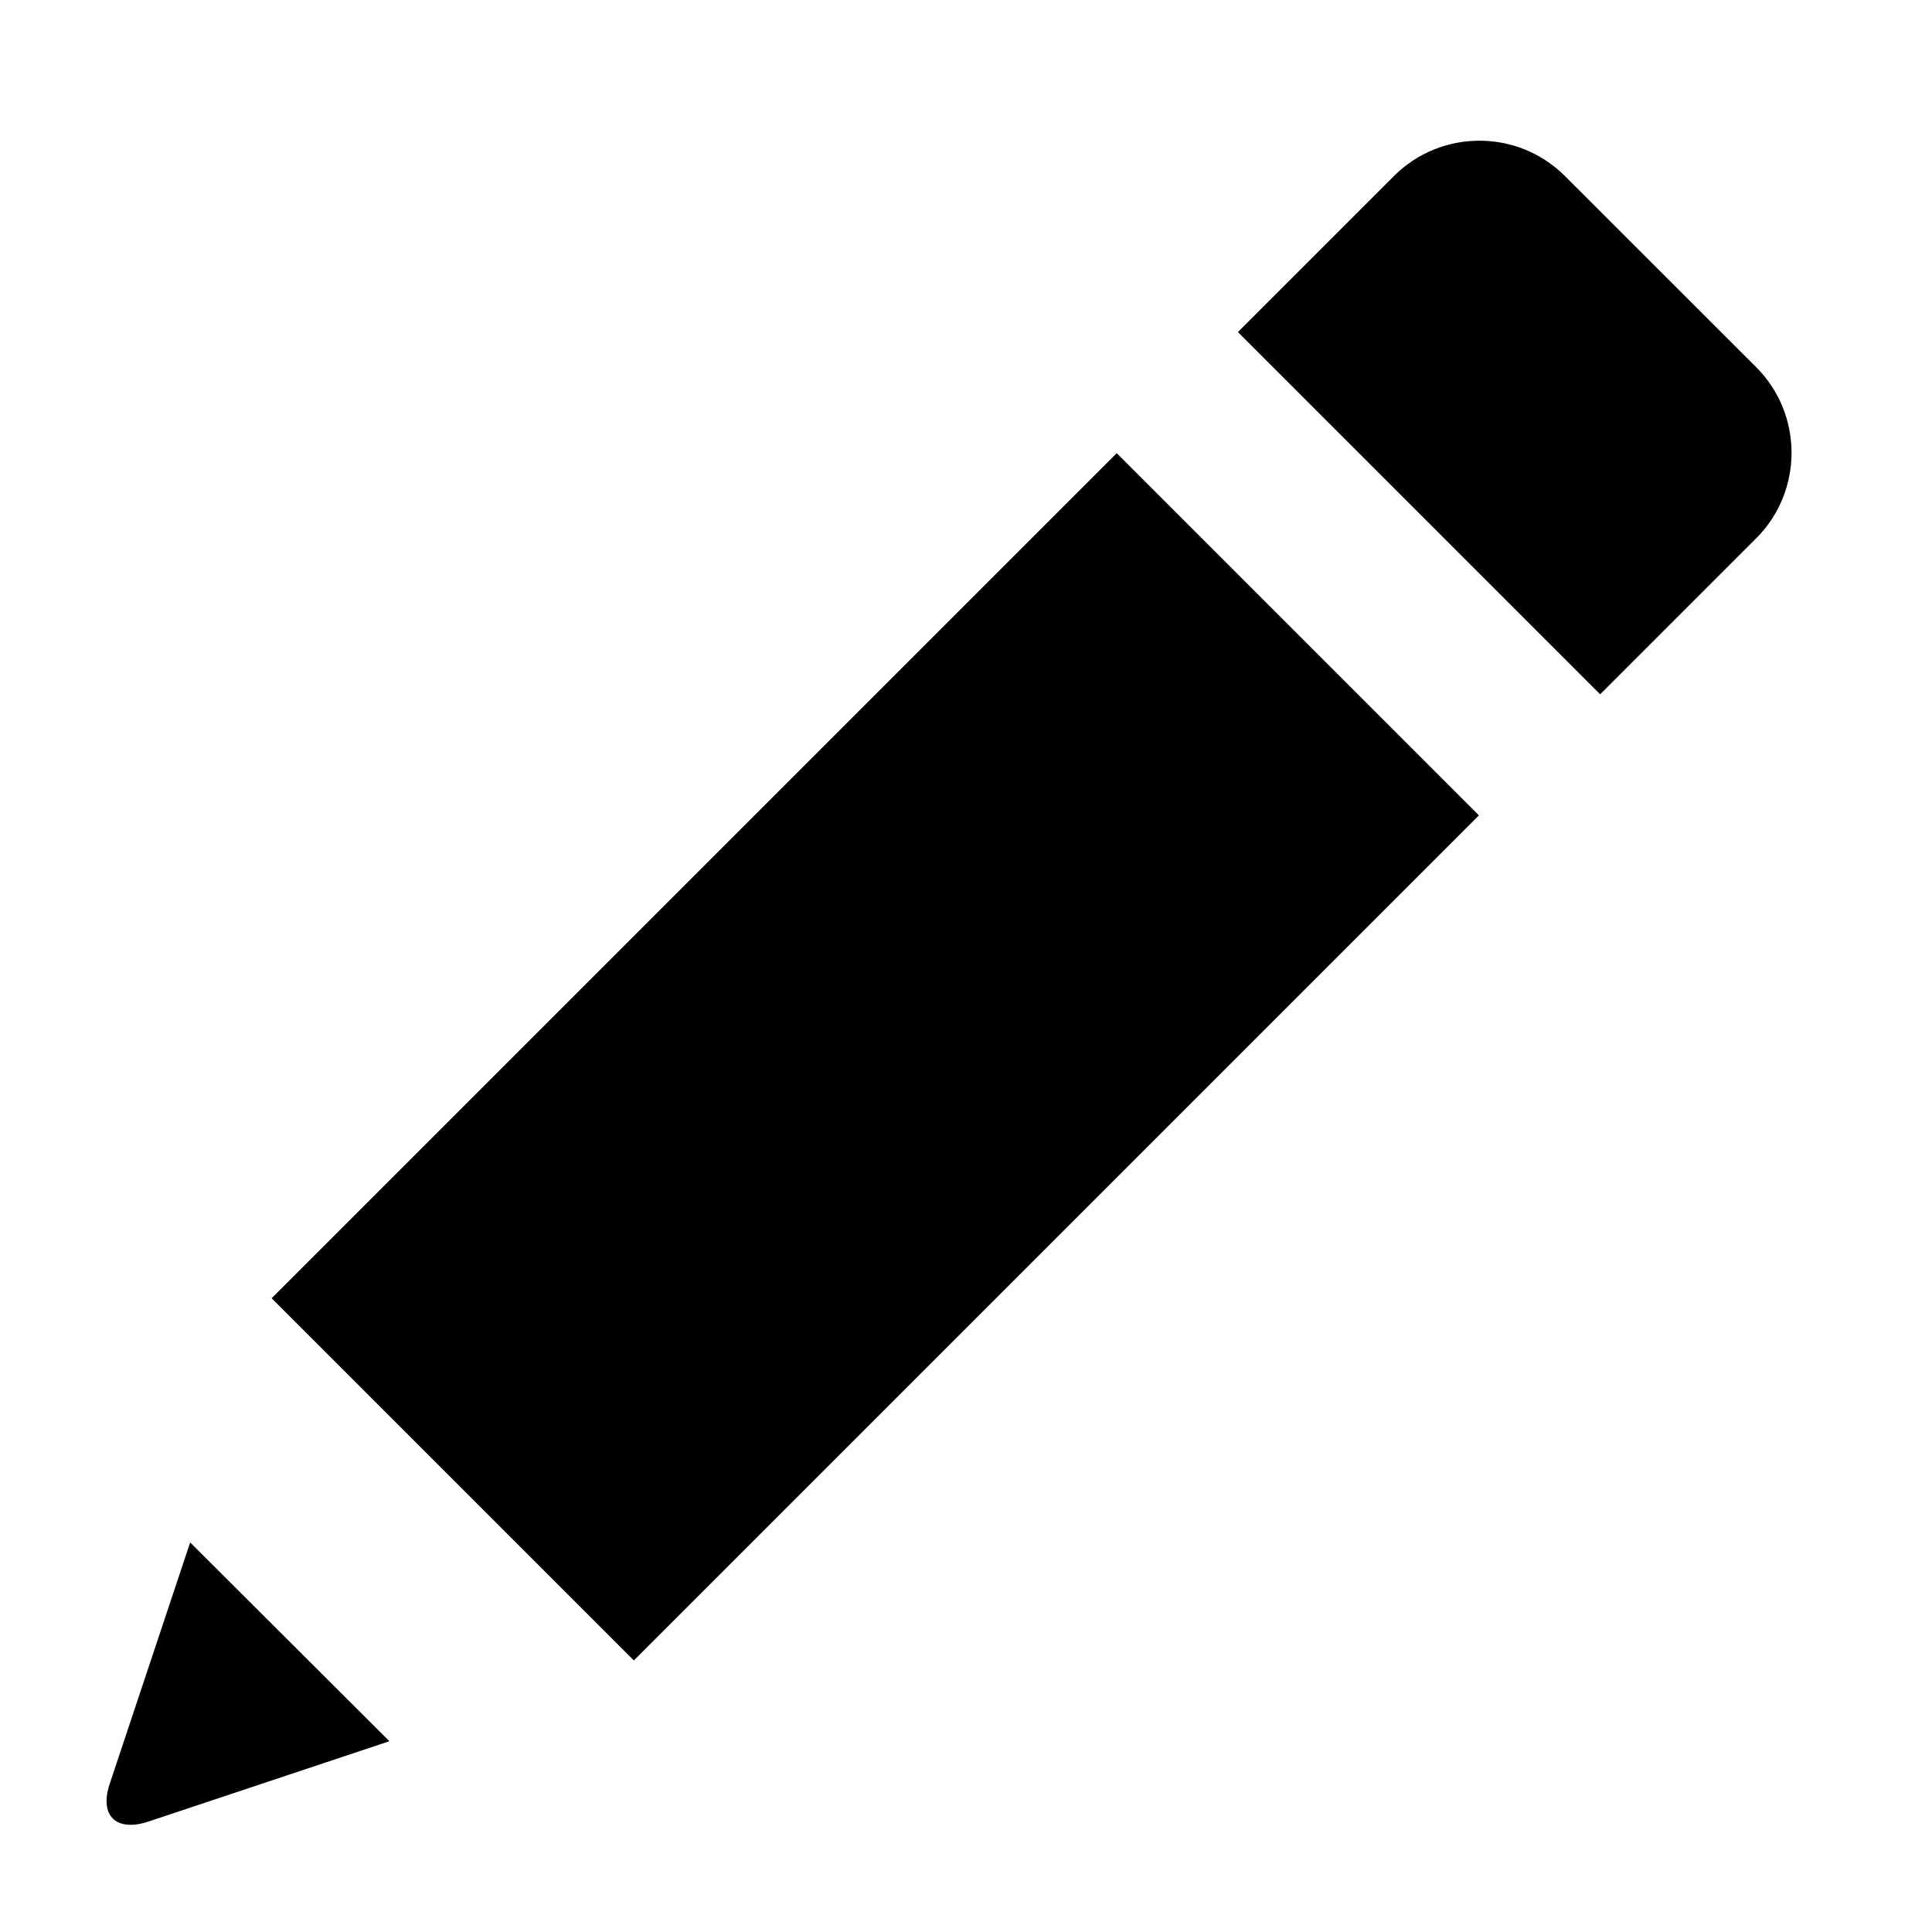
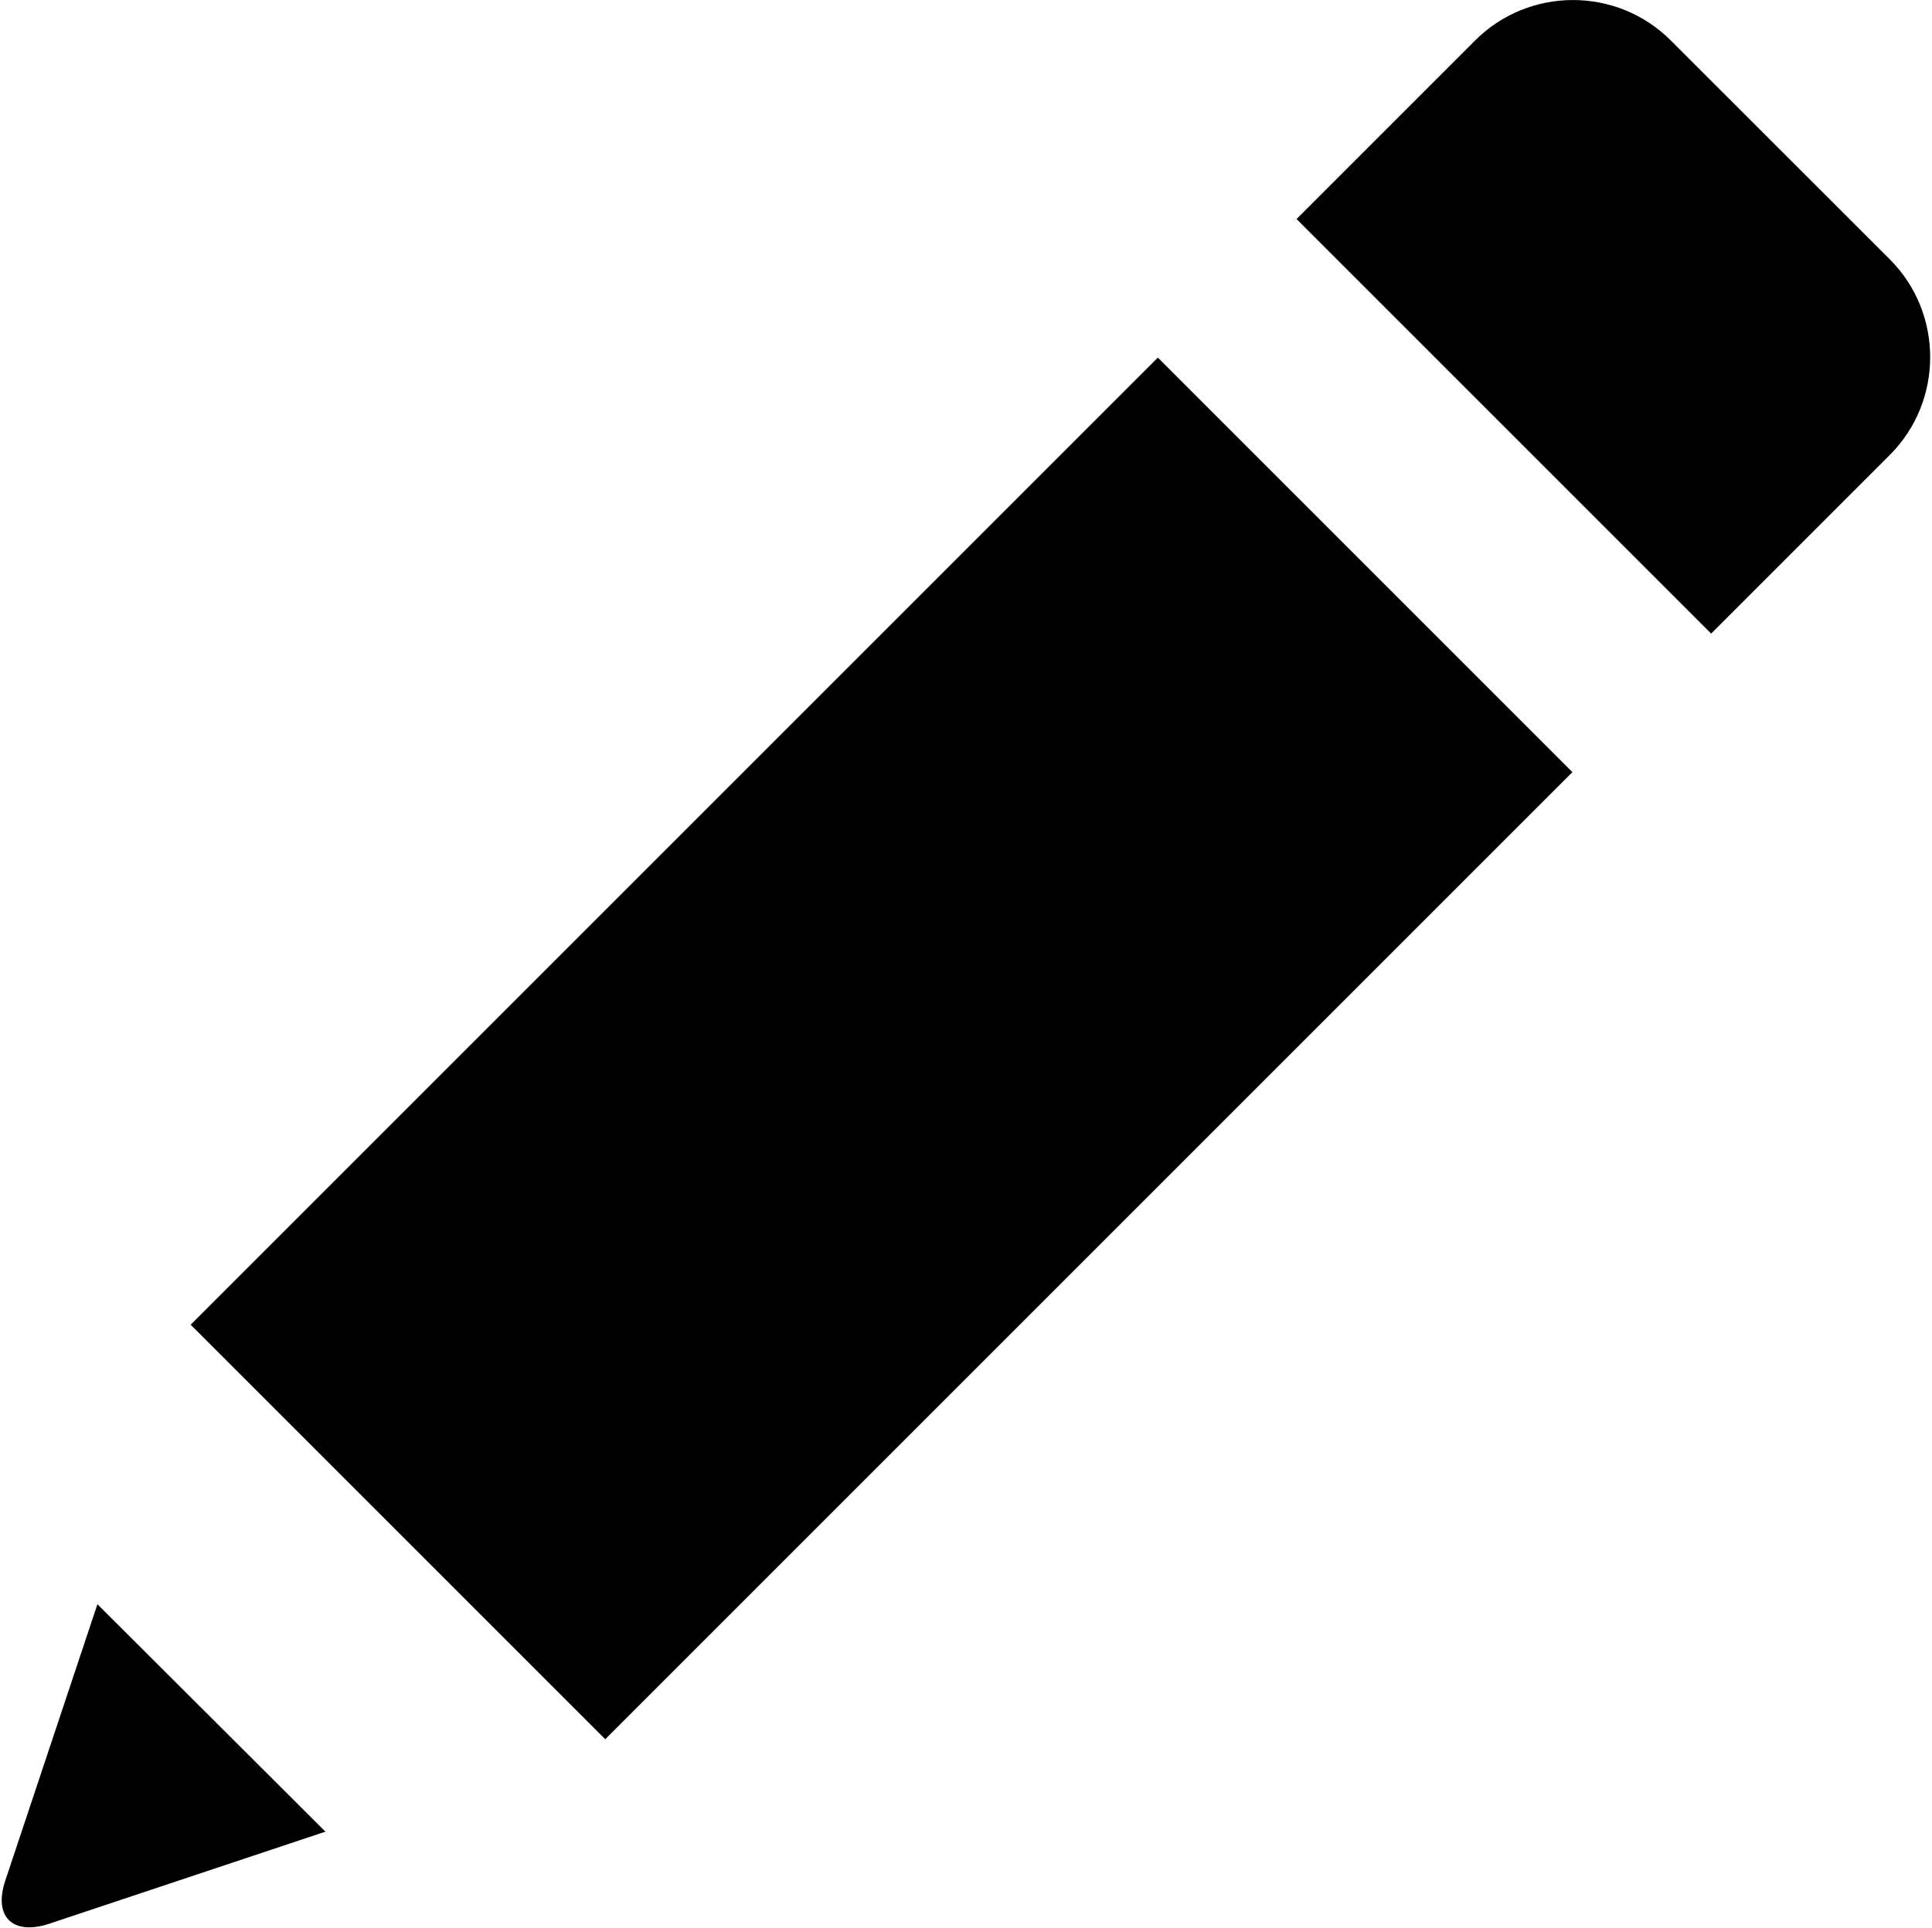
- <svg xmlns="http://www.w3.org/2000/svg" width="16" height="16">
-   <g>
-     <path d="M14.545 3.042l-1.586-1.585c-.389-.389-1.025-.389-1.414 0l-1.293 1.293 3 3 1.293-1.293c.389-.389.389-1.026 0-1.415z" />
-     <rect x="5.129" y="3.8" transform="matrix(-.707 -.707 .707 -.707 6.189 20.064)" width="4.243" height="9.899" />
-     <path d="M.908 14.775c-.087.262.055.397.316.312l2.001-.667-1.65-1.646-.667 2.001z" />
+ <svg xmlns="http://www.w3.org/2000/svg" width="932px" height="930px" viewBox="0 0 932 930" version="1.1">
+   <defs />
+   <g id="Page-1" stroke="none" stroke-width="1" fill="none" fill-rule="evenodd">
+     <g id="Group" fill="#000000">
+       <path d="M911.667,125.133 L805.933,19.467 C780,-6.467 737.6,-6.467 711.667,19.467 L625.467,105.667 L825.467,305.667 L911.667,219.467 C937.6,193.533 937.6,151.067 911.667,125.133 L911.667,125.133 Z" id="Shape" />
+       <path d="M291.96,839.08 L91.973,639.093 L558.546,172.52 L758.533,372.507 L291.96,839.08 L291.96,839.08 Z" id="Rectangle-path" />
+       <path d="M2.533,907.333 C-3.267,924.8 6.2,933.8 23.6,928.133 L157,883.667 L47,773.933 L2.533,907.333 L2.533,907.333 Z" id="Shape" />
+     </g>
  </g>
</svg>
